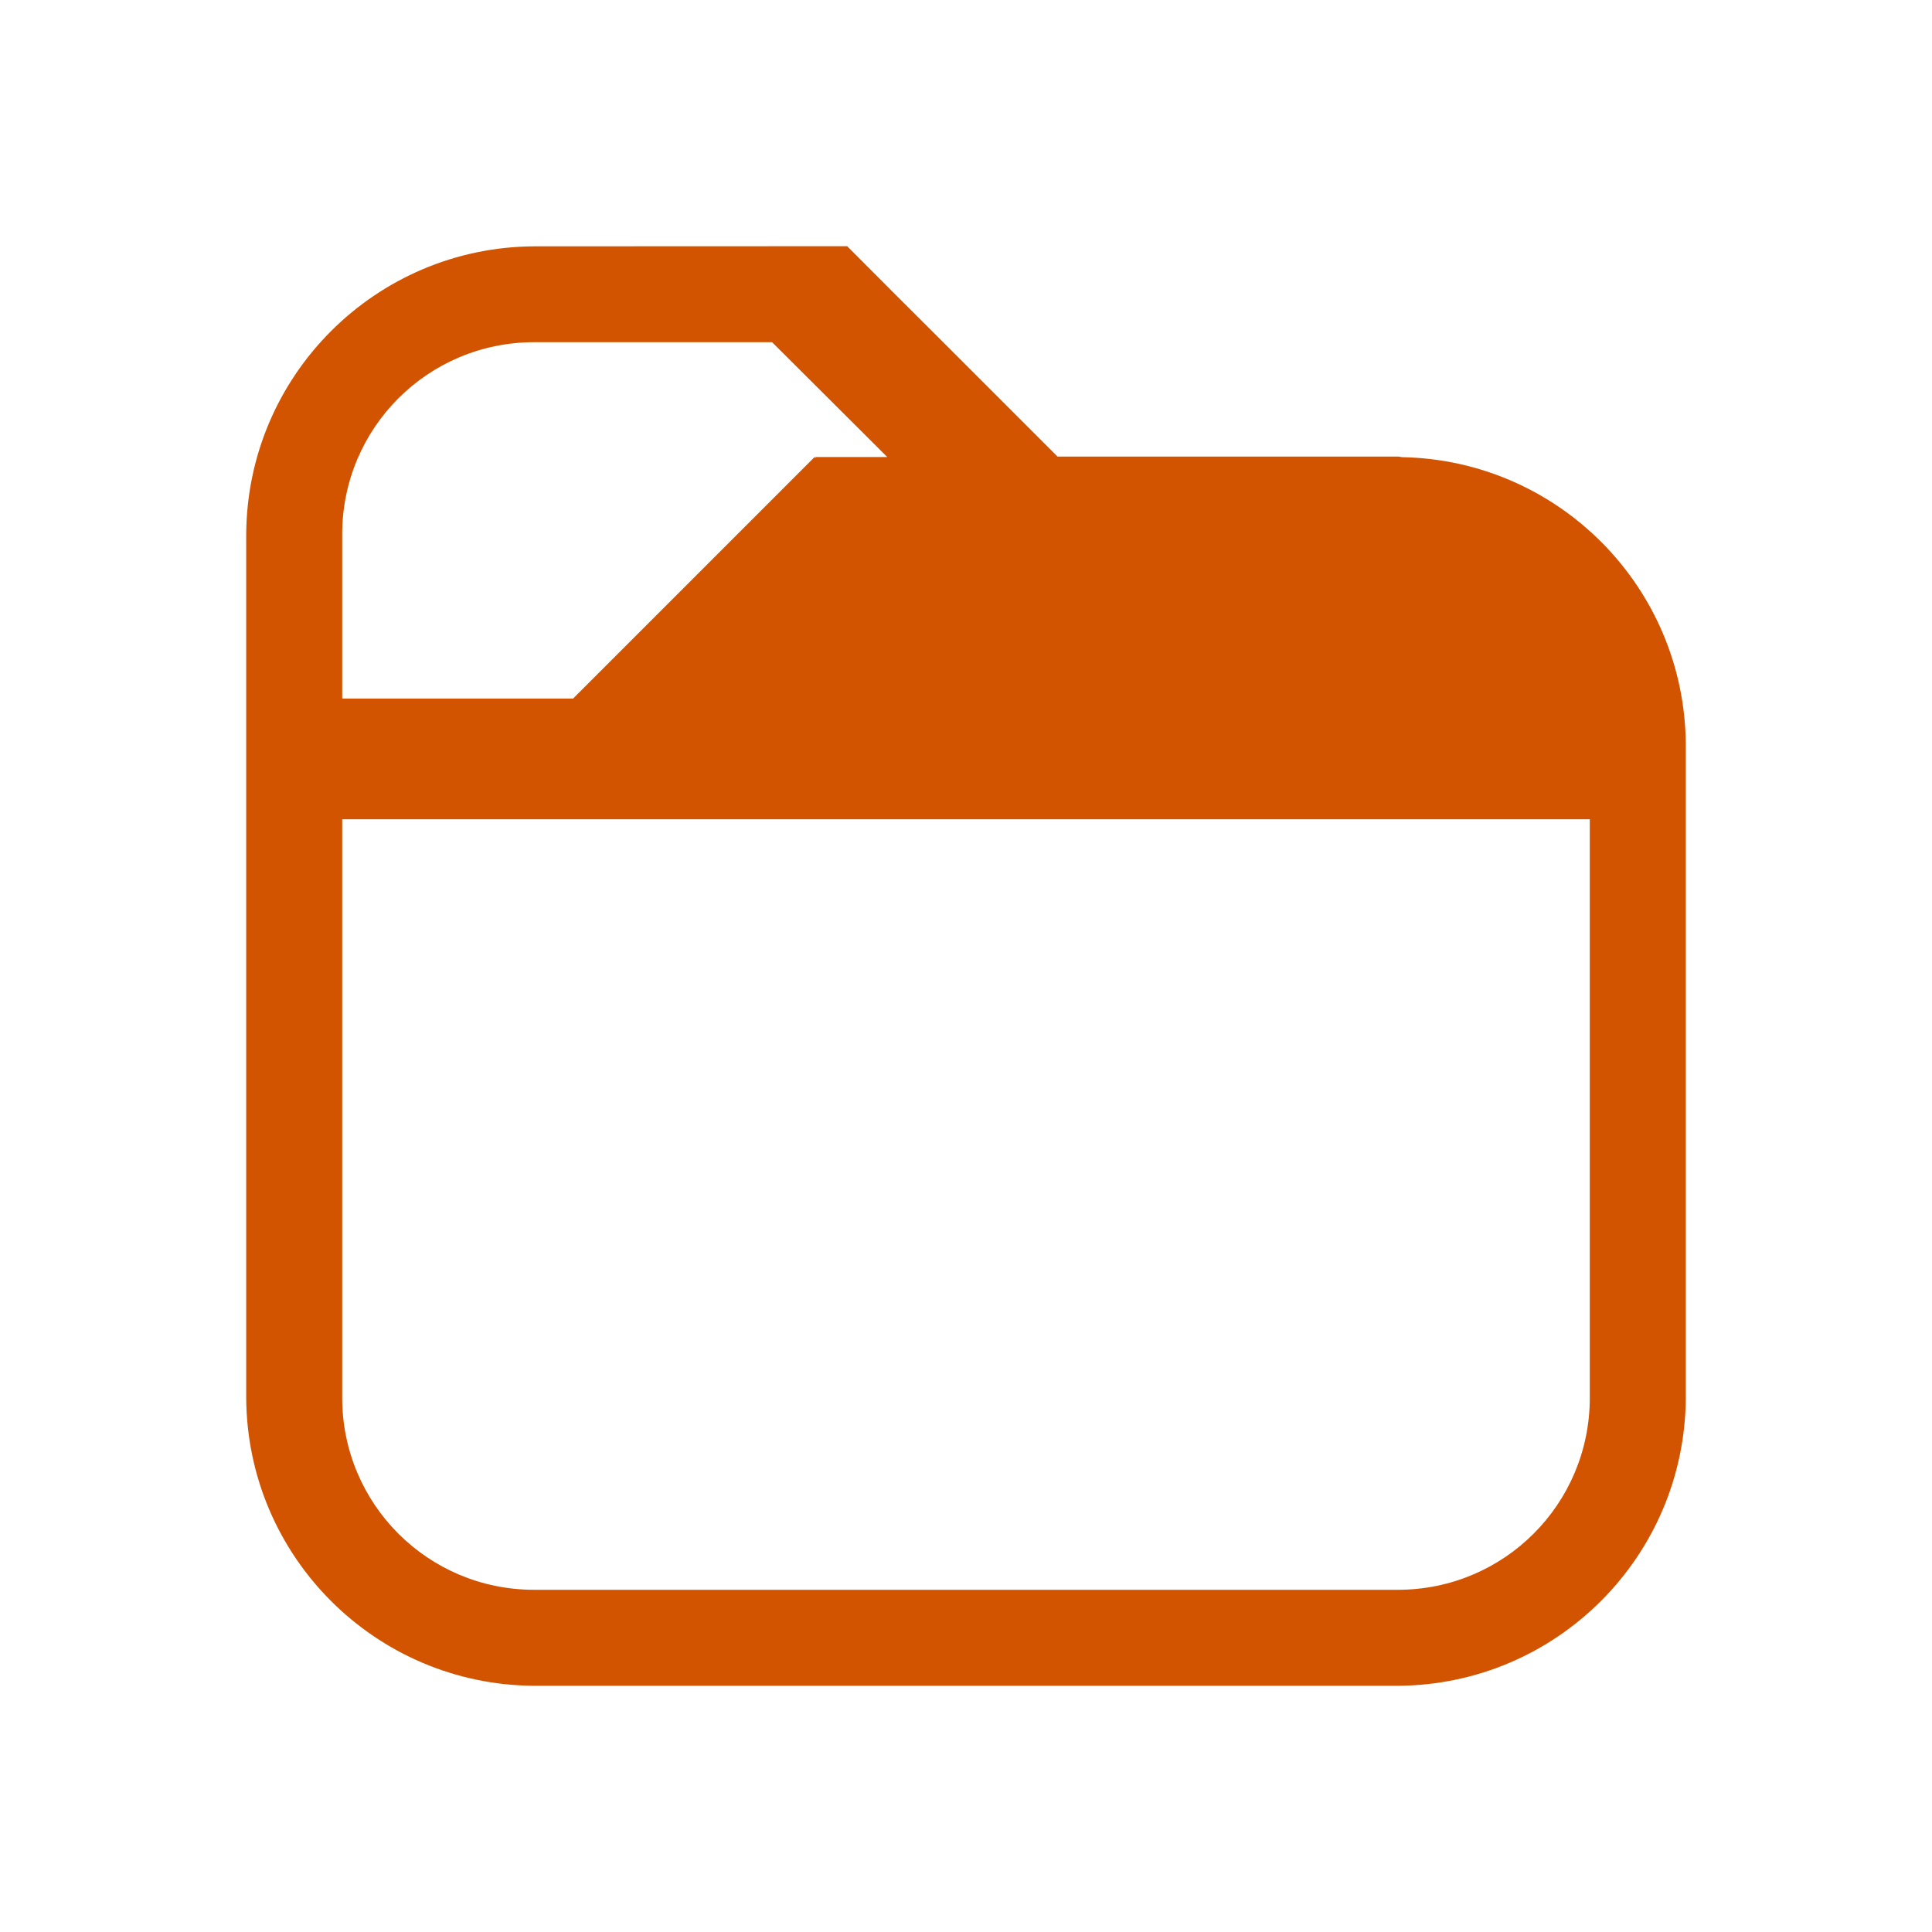
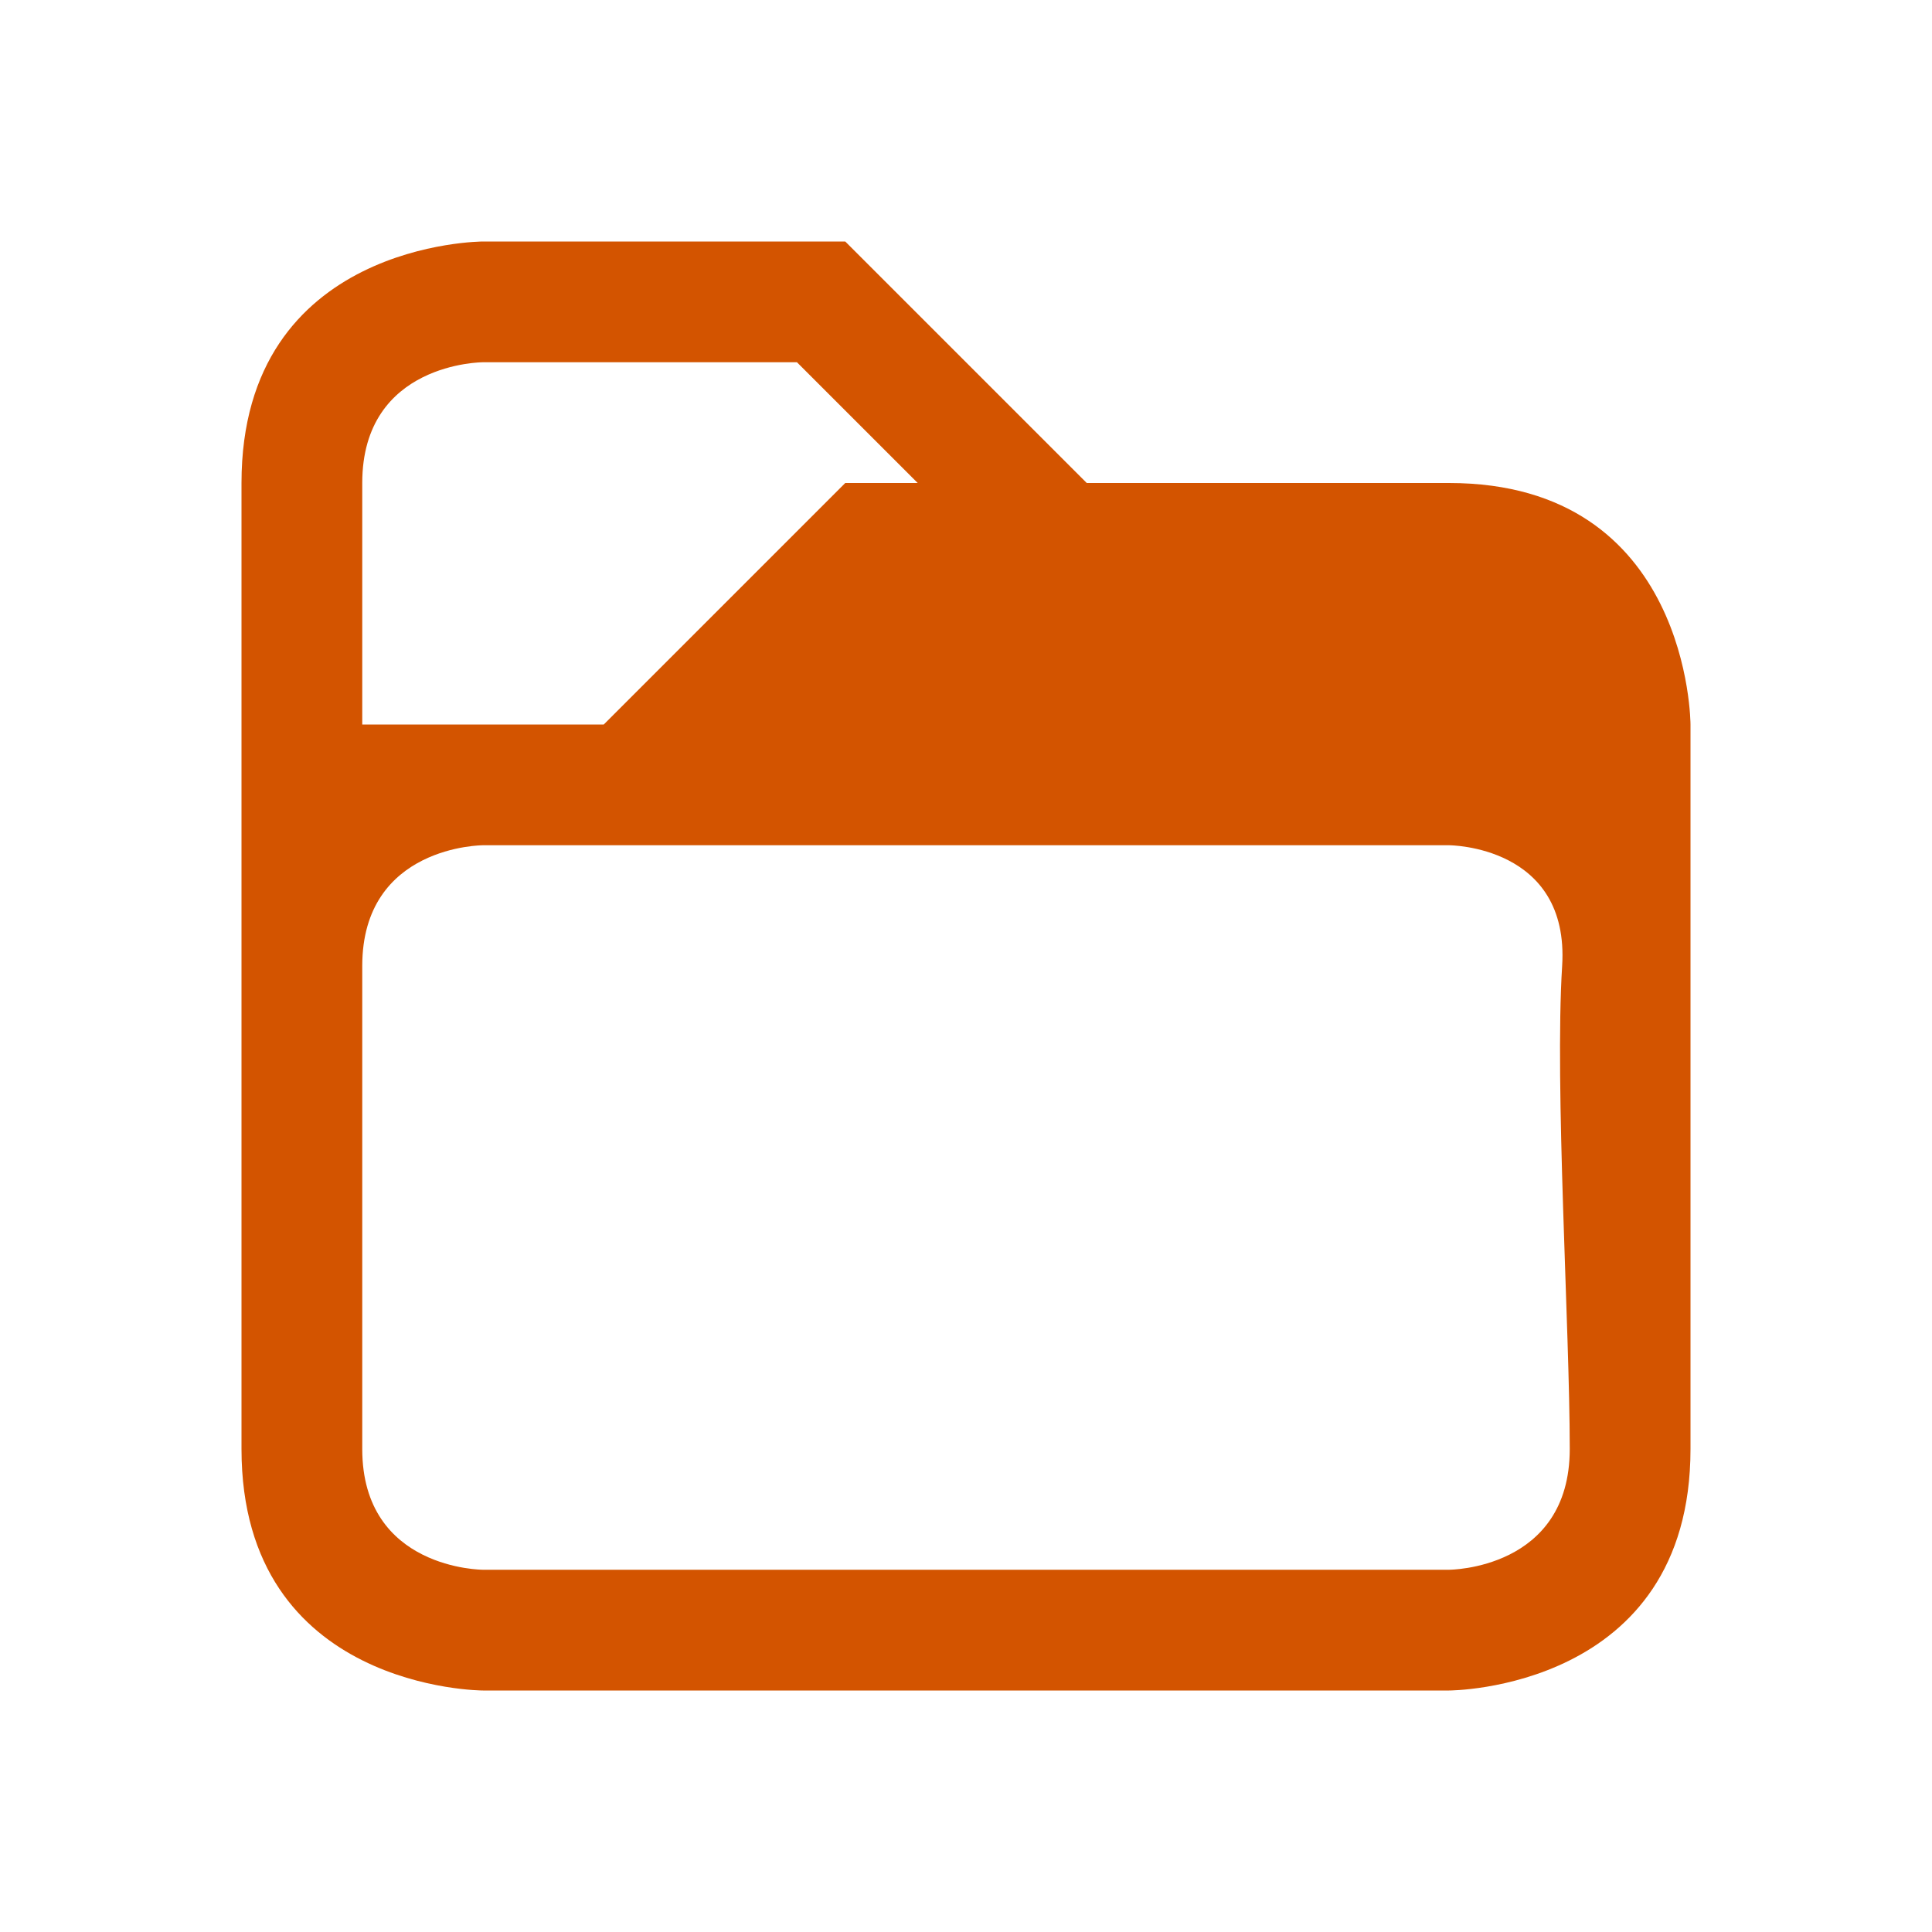
- <svg xmlns="http://www.w3.org/2000/svg" viewBox="0 0 16 16" id="svg6">
-   <defs id="defs3051">
-     <style id="current-color-scheme" />
-   </defs>
-   <path d="M4.424 2.04a2.398 2.398 0 0 0-2.385 2.384v7.152a2.398 2.398 0 0 0 2.385 2.385h7.152a2.398 2.398 0 0 0 2.385-2.385v-5.41a2.395 2.395 0 0 0-2.35-2.38c-.012-.001-.023-.005-.035-.005H8.758l-.947-.947-.403-.402-.392-.393zm0 .794h1.97l.954.951h-.594v.008l-.008-.008-2 2H2.834V4.424c0-.88.71-1.59 1.59-1.59zm-1.59 3.951h10.332v4.791c0 .88-.71 1.59-1.59 1.59H4.424c-.88 0-1.59-.71-1.59-1.59z" id="path835" fill="#d35400" />
+ <svg xmlns="http://www.w3.org/2000/svg" viewBox="0 0 16 16">
+   <path style="fill:#d35400" d="m 2,4 c 0,2 0,6 0,8 0,2 2,2 2,2 h 8 c 0,0 2,0 2,-2 0,-2 0,-6 0,-6 C 14,6 14,4 12,4 10,4 9,4 9,4 L 7,2 V 2 2 H 4 C 4,2 2,2 2,4 Z M 3,4 C 3,3 4,3 4,3 l 2.6,0 1,1 H 7 V 4 4 L 5,6 H 3 C 3,6 3,5 3,4 Z M 3,8 C 3,7 4,7 4,7 h 8 c 0,0 1,0 0.937,1 C 12.874,9 13,11 13,12 c 0,1 -1,1 -1,1 H 4 C 4,13 3,13 3,12 3,11 3,9 3,8 Z" />
</svg>
